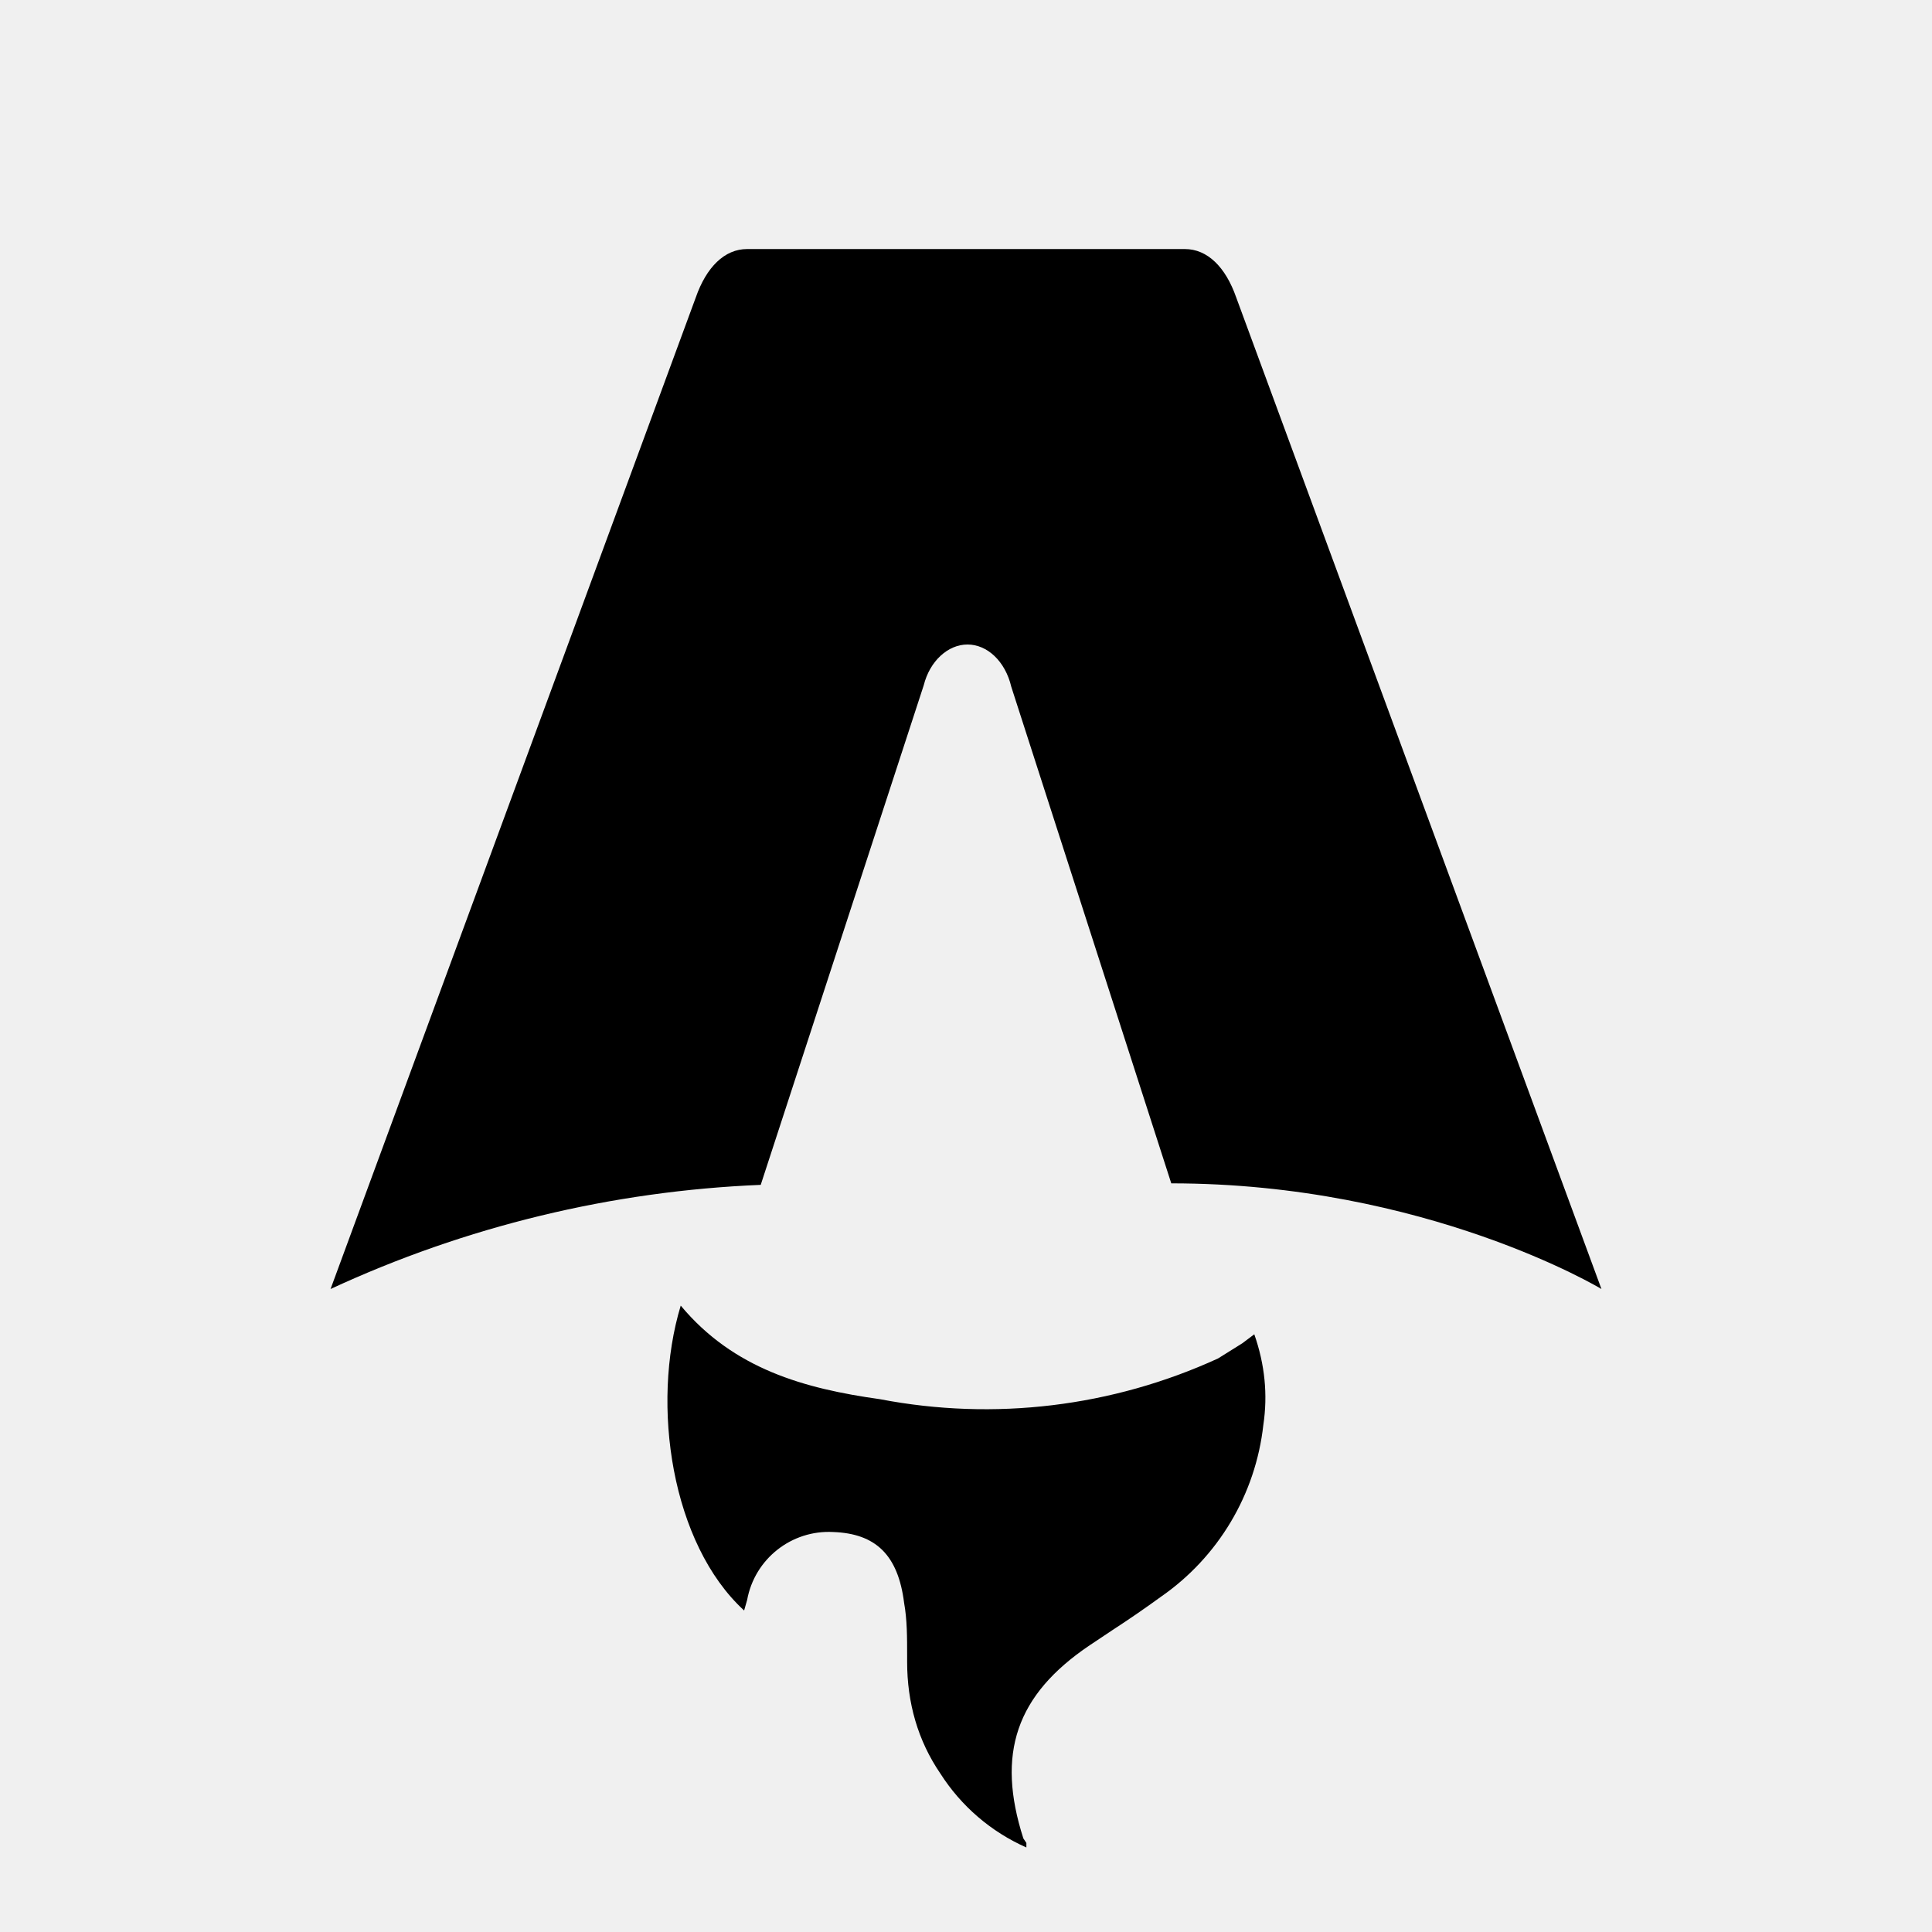
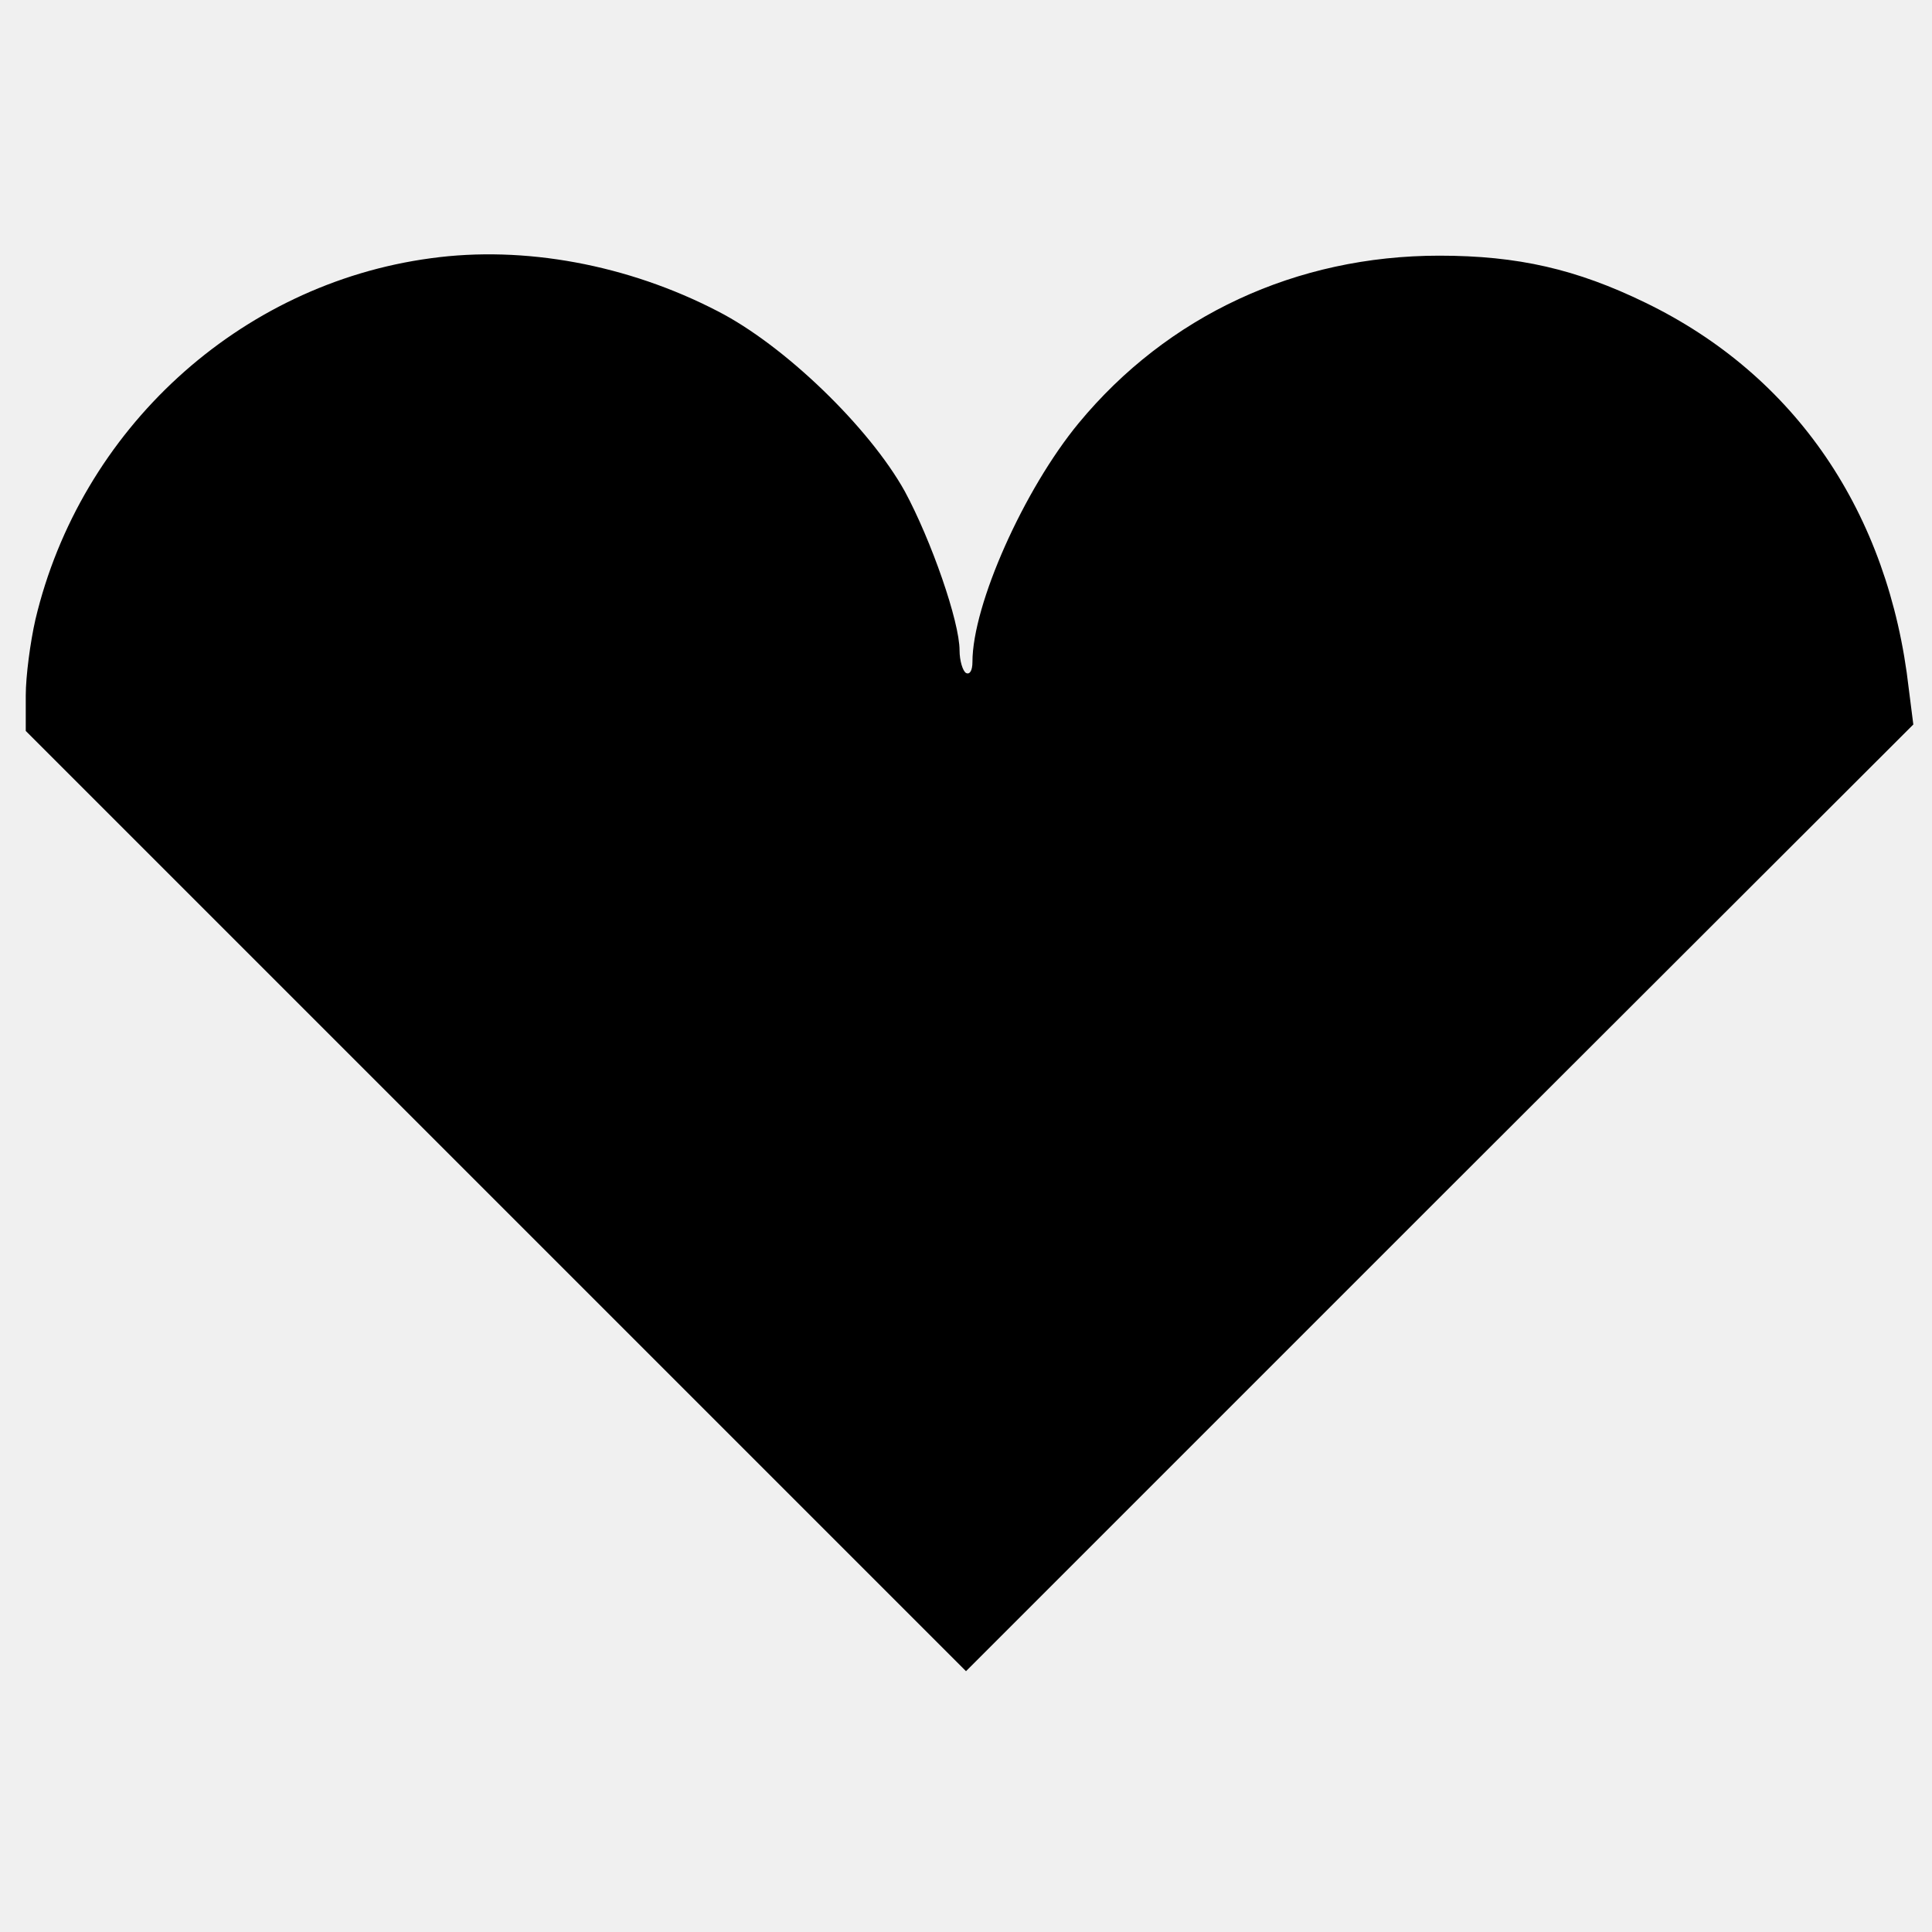
- <svg xmlns="http://www.w3.org/2000/svg" fill="none" viewBox="0 0 128 128">
-   <path d="M50.4 78.5a75.1 75.1 0 0 0-28.5 6.9l24.2-65.7c.7-2 1.9-3.2 3.4-3.2h29c1.5 0 2.7 1.2 3.4 3.2l24.2 65.7s-11.6-7-28.5-7L67 45.5c-.4-1.7-1.6-2.8-2.9-2.8-1.3 0-2.5 1.1-2.9 2.7L50.4 78.5Zm-1.1 28.2Zm-4.2-20.2c-2 6.6-.6 15.8 4.2 20.2a17.5 17.5 0 0 1 .2-.7 5.5 5.5 0 0 1 5.7-4.5c2.8.1 4.3 1.5 4.7 4.7.2 1.1.2 2.3.2 3.5v.4c0 2.7.7 5.2 2.2 7.4a13 13 0 0 0 5.7 4.9v-.3l-.2-.3c-1.8-5.6-.5-9.5 4.4-12.8l1.5-1a73 73 0 0 0 3.2-2.2 16 16 0 0 0 6.8-11.4c.3-2 .1-4-.6-6l-.8.6-1.6 1a37 37 0 0 1-22.4 2.7c-5-.7-9.7-2-13.2-6.2Z" />
-   <style>
-         path { fill: #000; }
-         @media (prefers-color-scheme: dark) {
-             path { fill: #FFF; }
-         }
-     </style>
+ <svg xmlns="http://www.w3.org/2000/svg" version="1.0" width="300pt" height="300pt" viewBox="0 0 300 300" preserveAspectRatio="xMidYMid meet">
+   <g transform="translate(0,300) scale(0.1,-0.1)" fill="#000000" stroke="none">
+     <path d="M669 2599 c-298 -40 -544 -266 -614 -561 -8 -35 -15 -88 -15 -118 l0 -55 730 -730 730 -730 735 735 736 735 -7 55 c-31 274 -176 487 -409 600 -107 52 -198 73 -320 73 -222 0 -422 -93 -560 -260 -85 -103 -165 -282 -165 -371 0 -13 -4 -20 -10 -17 -5 3 -10 19 -10 35 0 45 -44 171 -85 247 -55 99 -187 227 -291 280 -139 72 -300 102 -445 82z" />
+   </g>
</svg>
